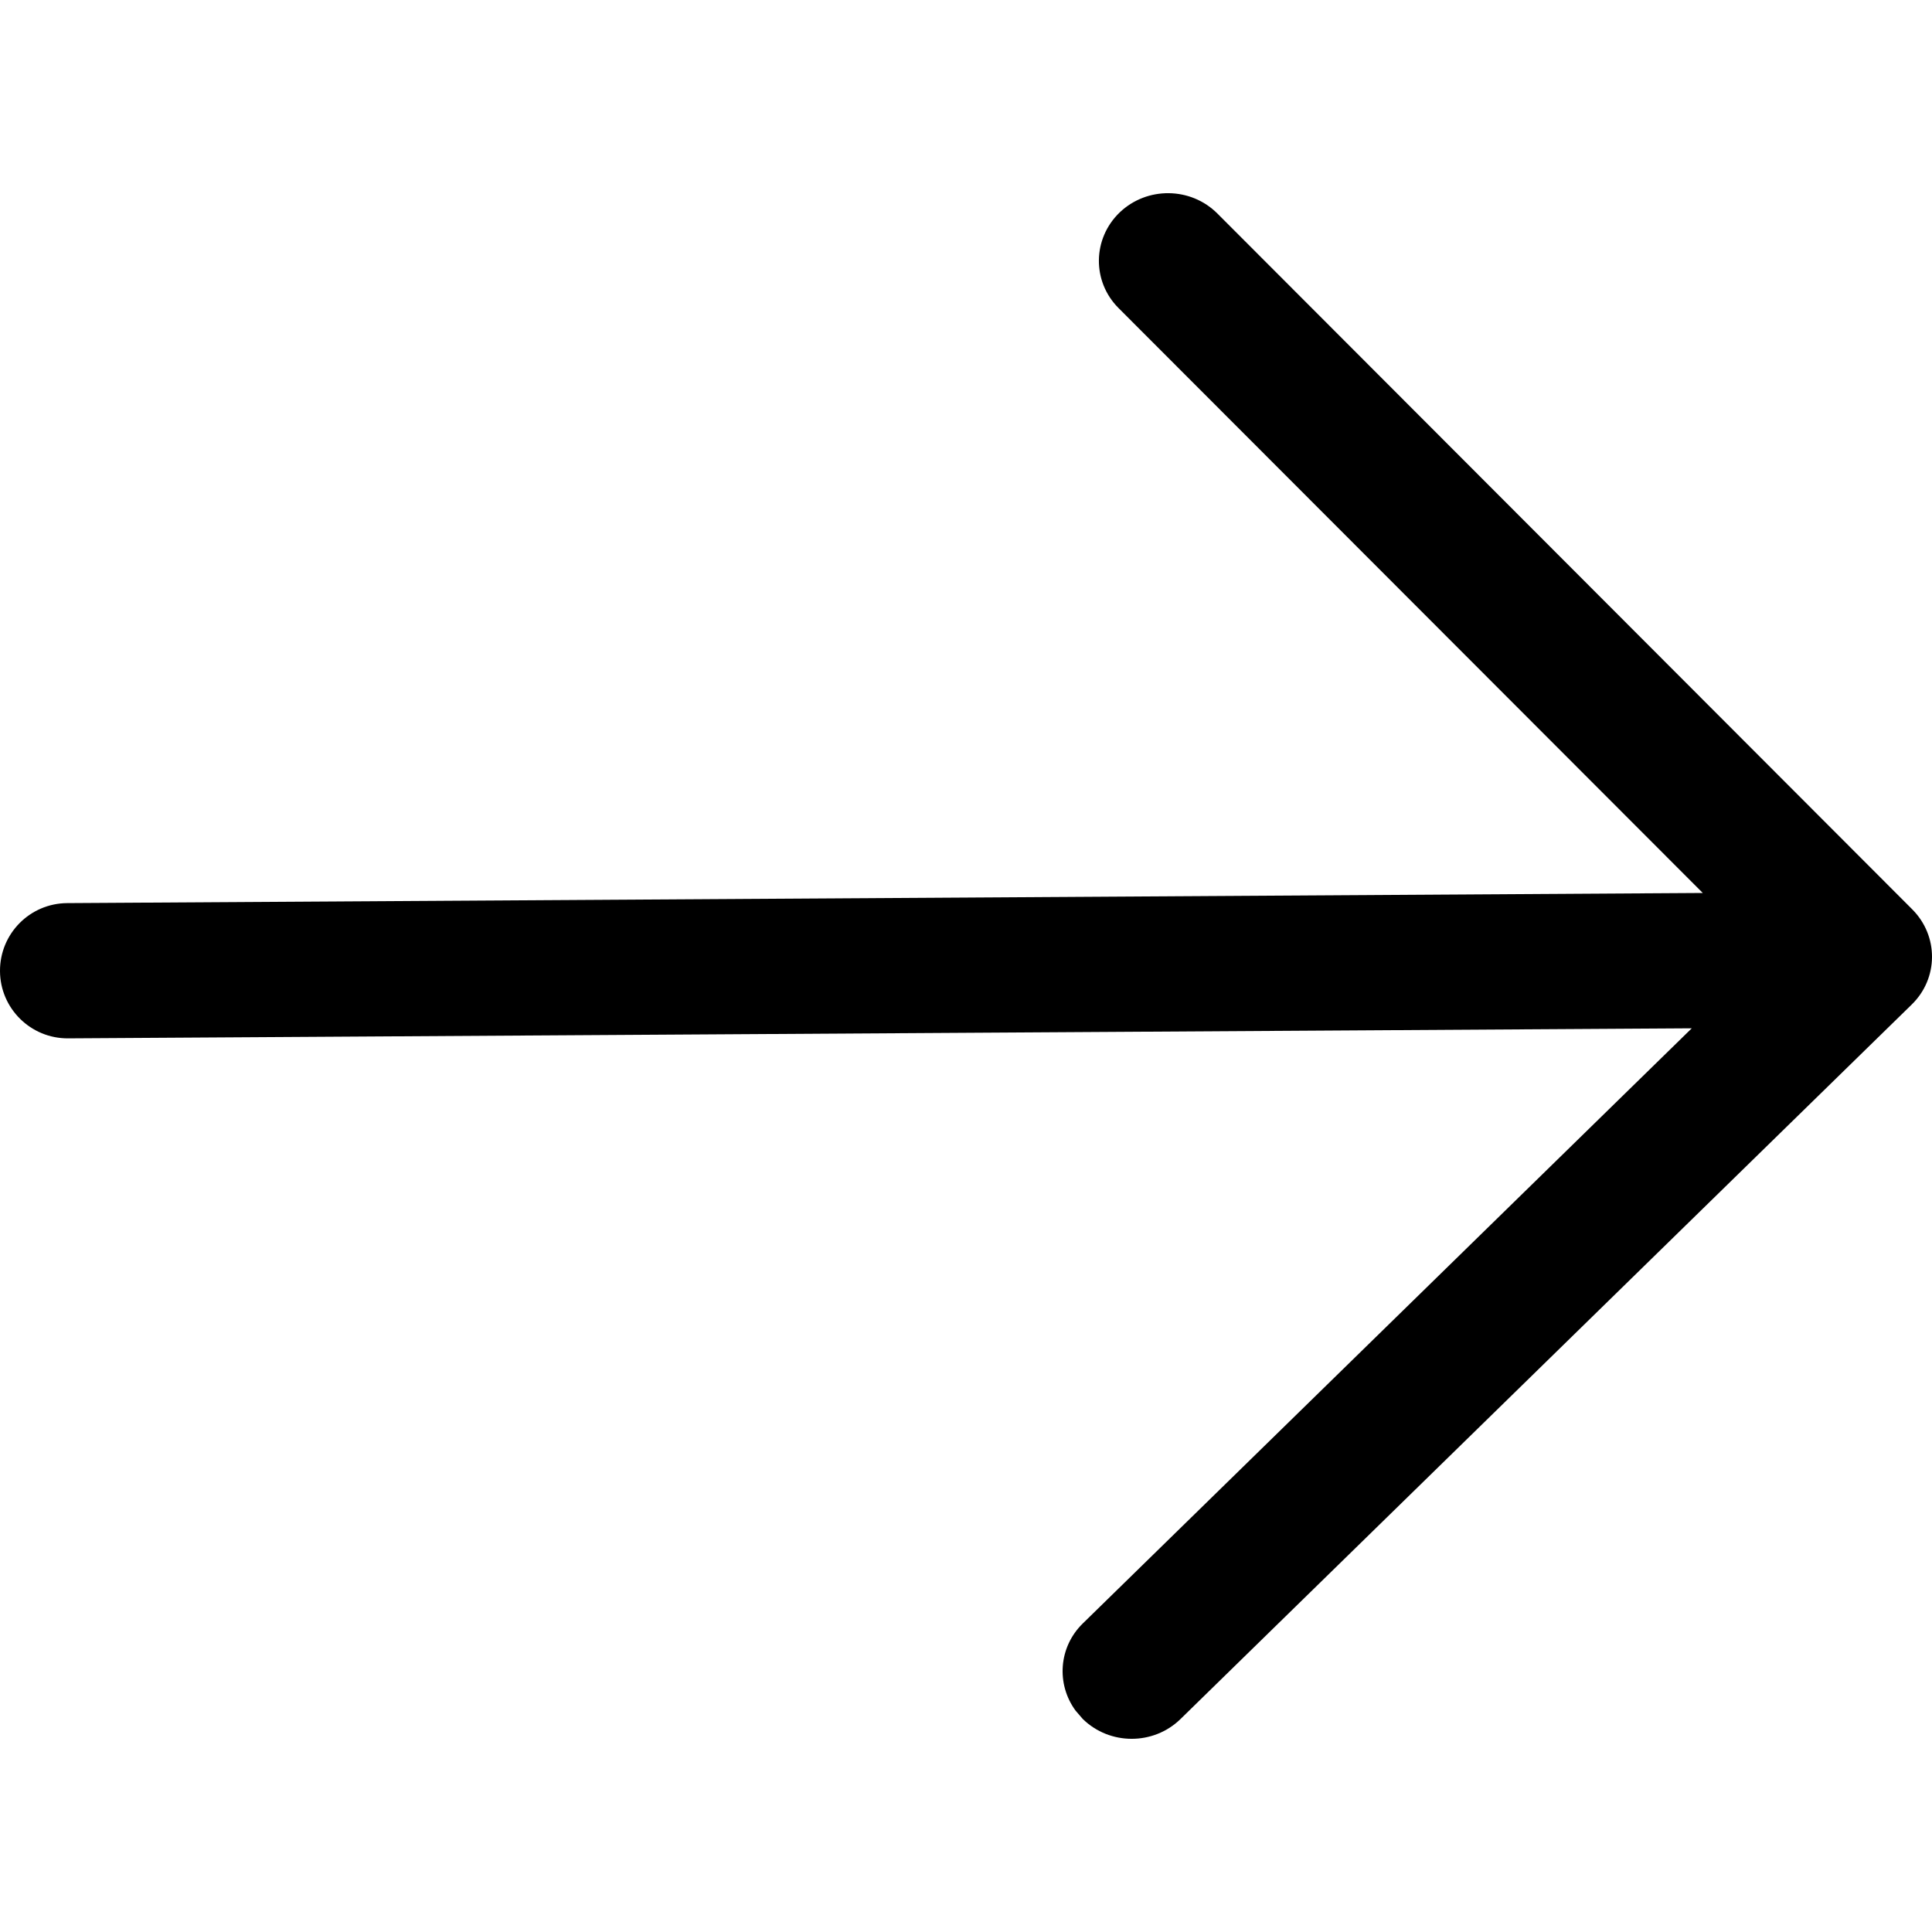
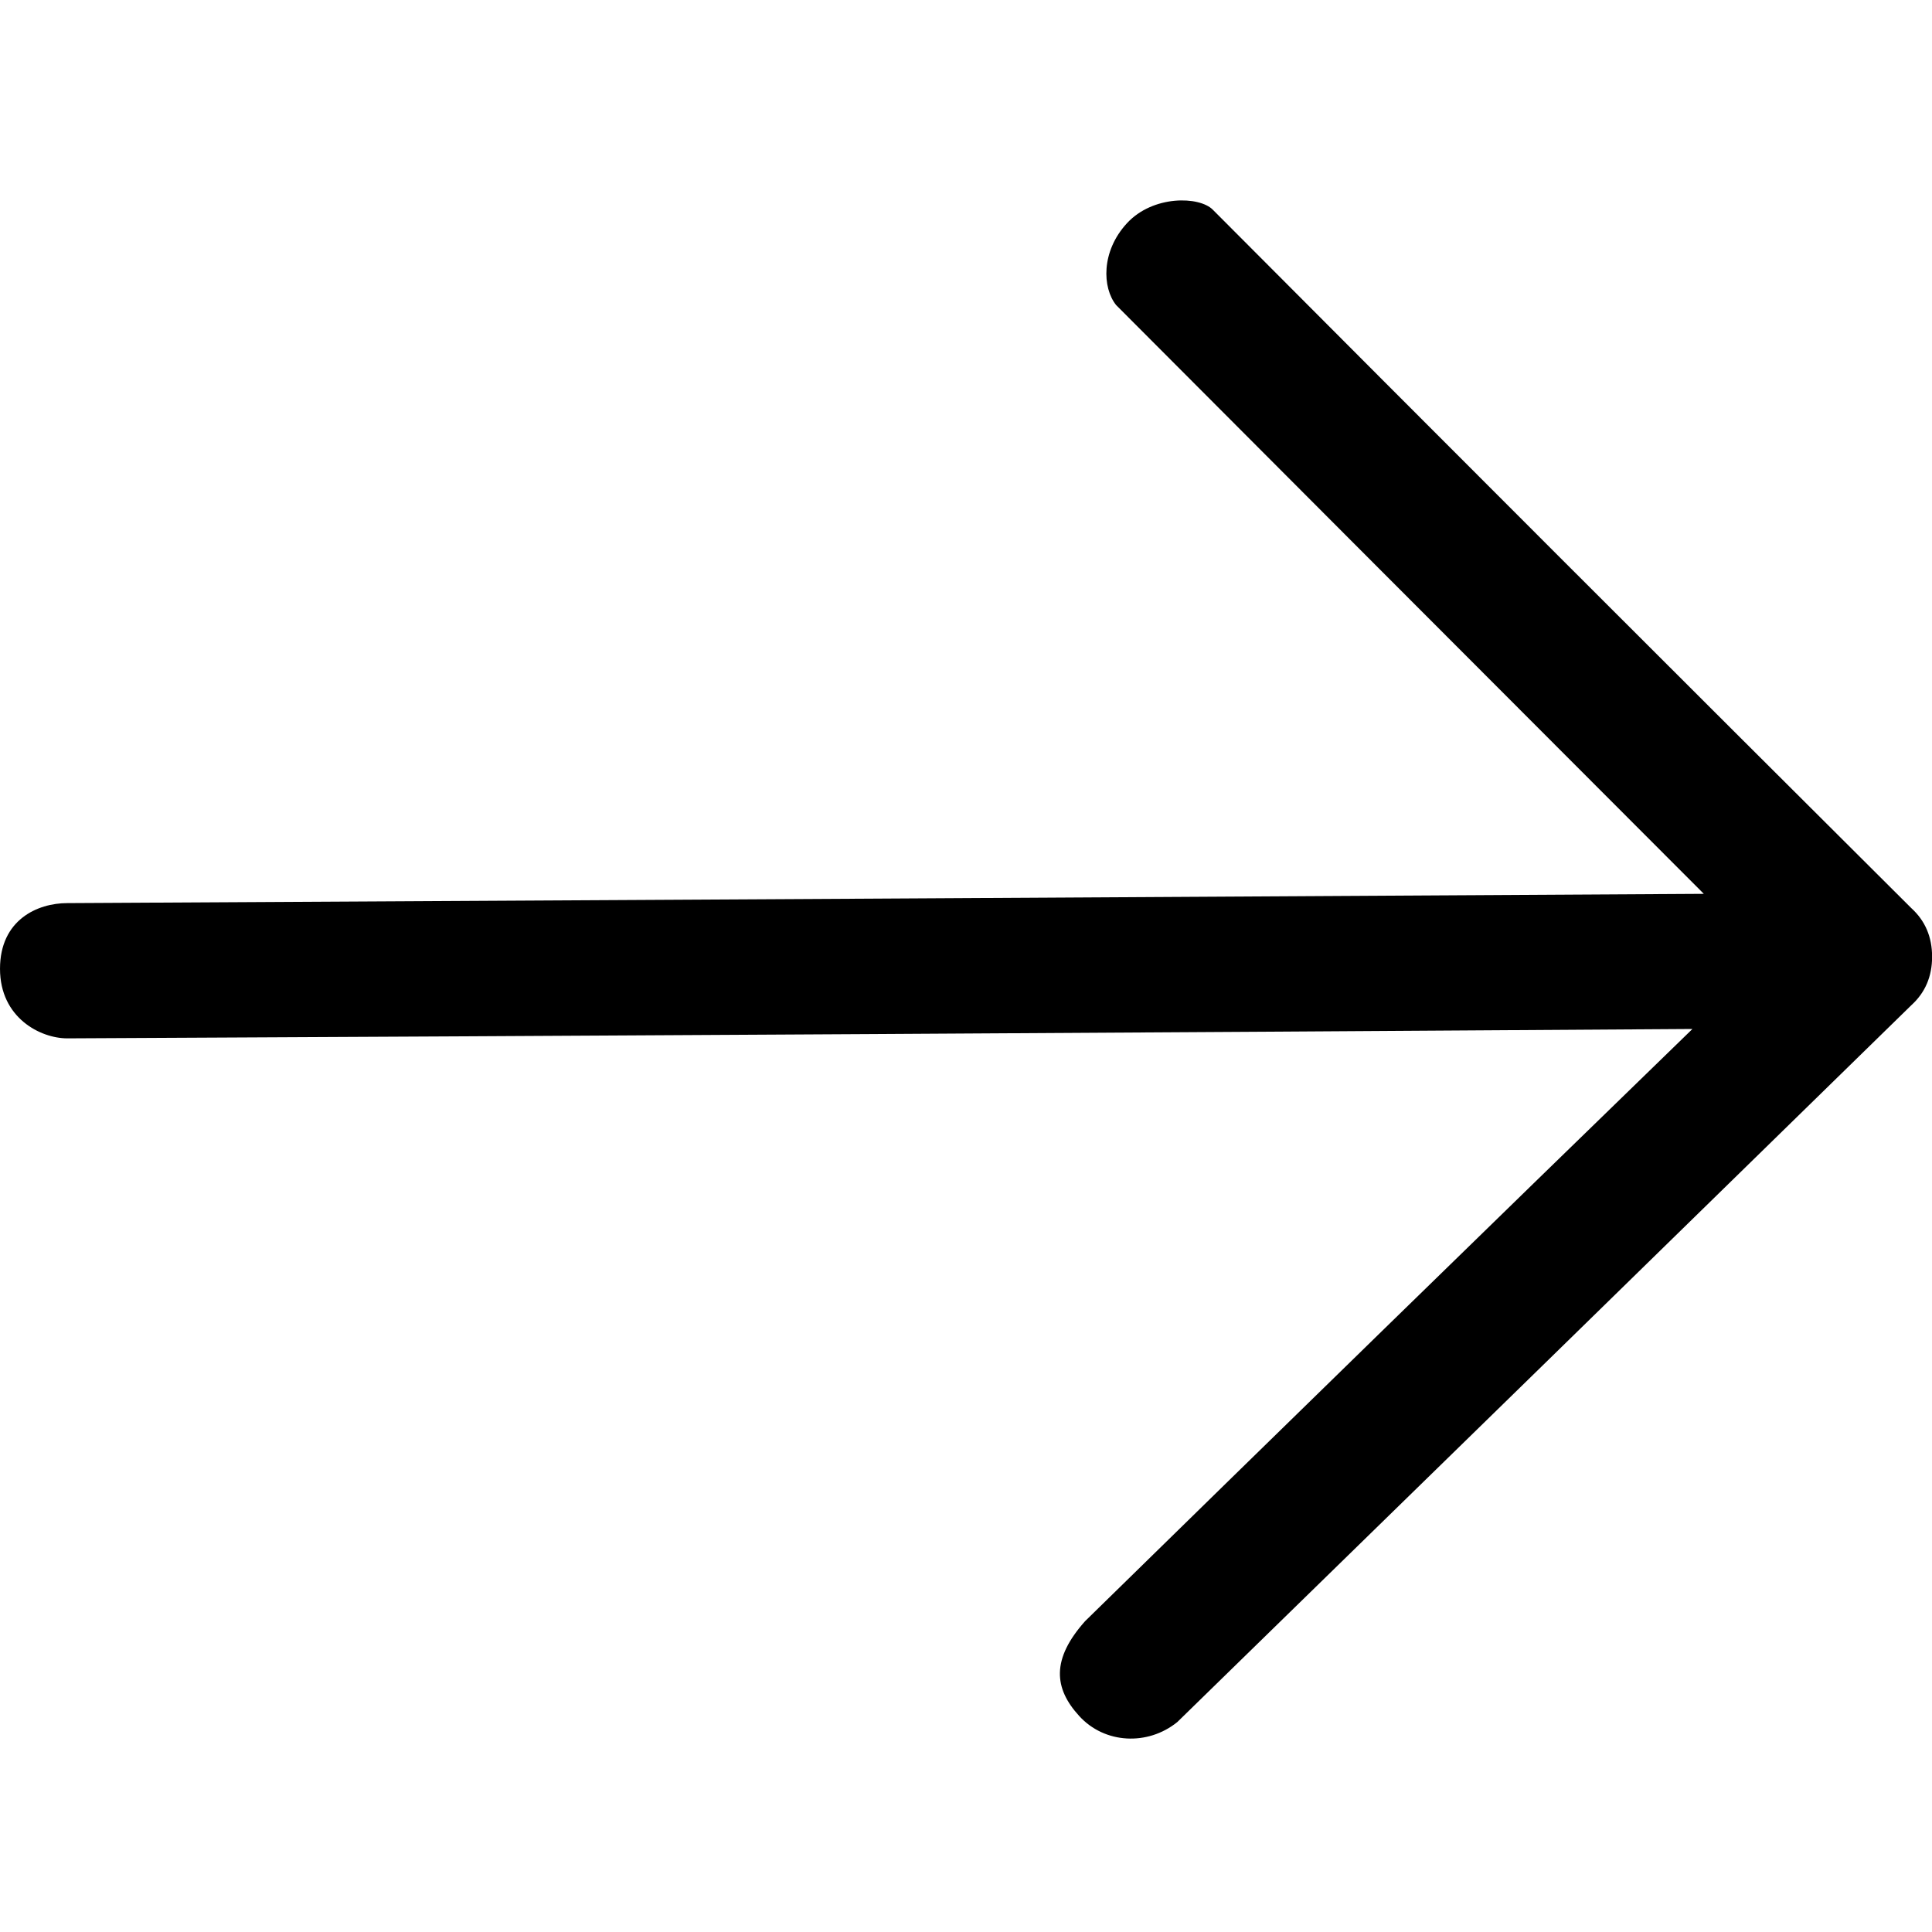
<svg xmlns="http://www.w3.org/2000/svg" viewBox="0 0 20 20" fill="currentColor">
-   <path fill="currentColor" d="M7.397,2.211 C7.673,1.934 8.126,1.929 8.409,2.199 C8.691,2.47 8.697,2.913 8.421,3.189 L8.421,3.189 L2.373,9.244 L19.304,9.349 C19.691,9.351 20.002,9.666 20,10.053 C19.998,10.44 19.682,10.751 19.296,10.749 L2.487,10.645 L8.79,16.805 C9.042,17.05 9.067,17.434 8.866,17.708 L8.791,17.795 C8.512,18.068 8.059,18.069 7.779,17.795 L7.779,17.795 L0.21,10.399 C-0.068,10.128 -0.07,9.689 0.204,9.414 L0.204,9.414 Z" transform="matrix(-1 0 0 1 20 0)" />
+   <path fill="currentColor" fill-rule="evenodd" d="M0.696,9.349 C6.214,9.319 11.861,9.287 17.638,9.253 C14.831,6.443 12.803,4.411 11.554,3.158 C11.411,2.979 11.396,2.604 11.666,2.311 C11.936,2.018 12.418,2.03 12.556,2.172 C14.918,4.543 17.328,6.953 19.786,9.401 C19.929,9.531 20.001,9.699 20.001,9.904 C20.001,10.109 19.929,10.276 19.786,10.406 C17.324,12.813 14.791,15.287 12.187,17.827 C11.88,18.075 11.434,18.052 11.172,17.764 C10.909,17.477 10.882,17.176 11.233,16.782 C13.235,14.822 15.33,12.778 17.52,10.652 C11.807,10.69 6.199,10.722 0.696,10.749 C0.419,10.749 9.26601288e-05,10.537 9.26601288e-05,10.029 C9.26601288e-05,9.522 0.388,9.349 0.696,9.349 Z" />
</svg>
